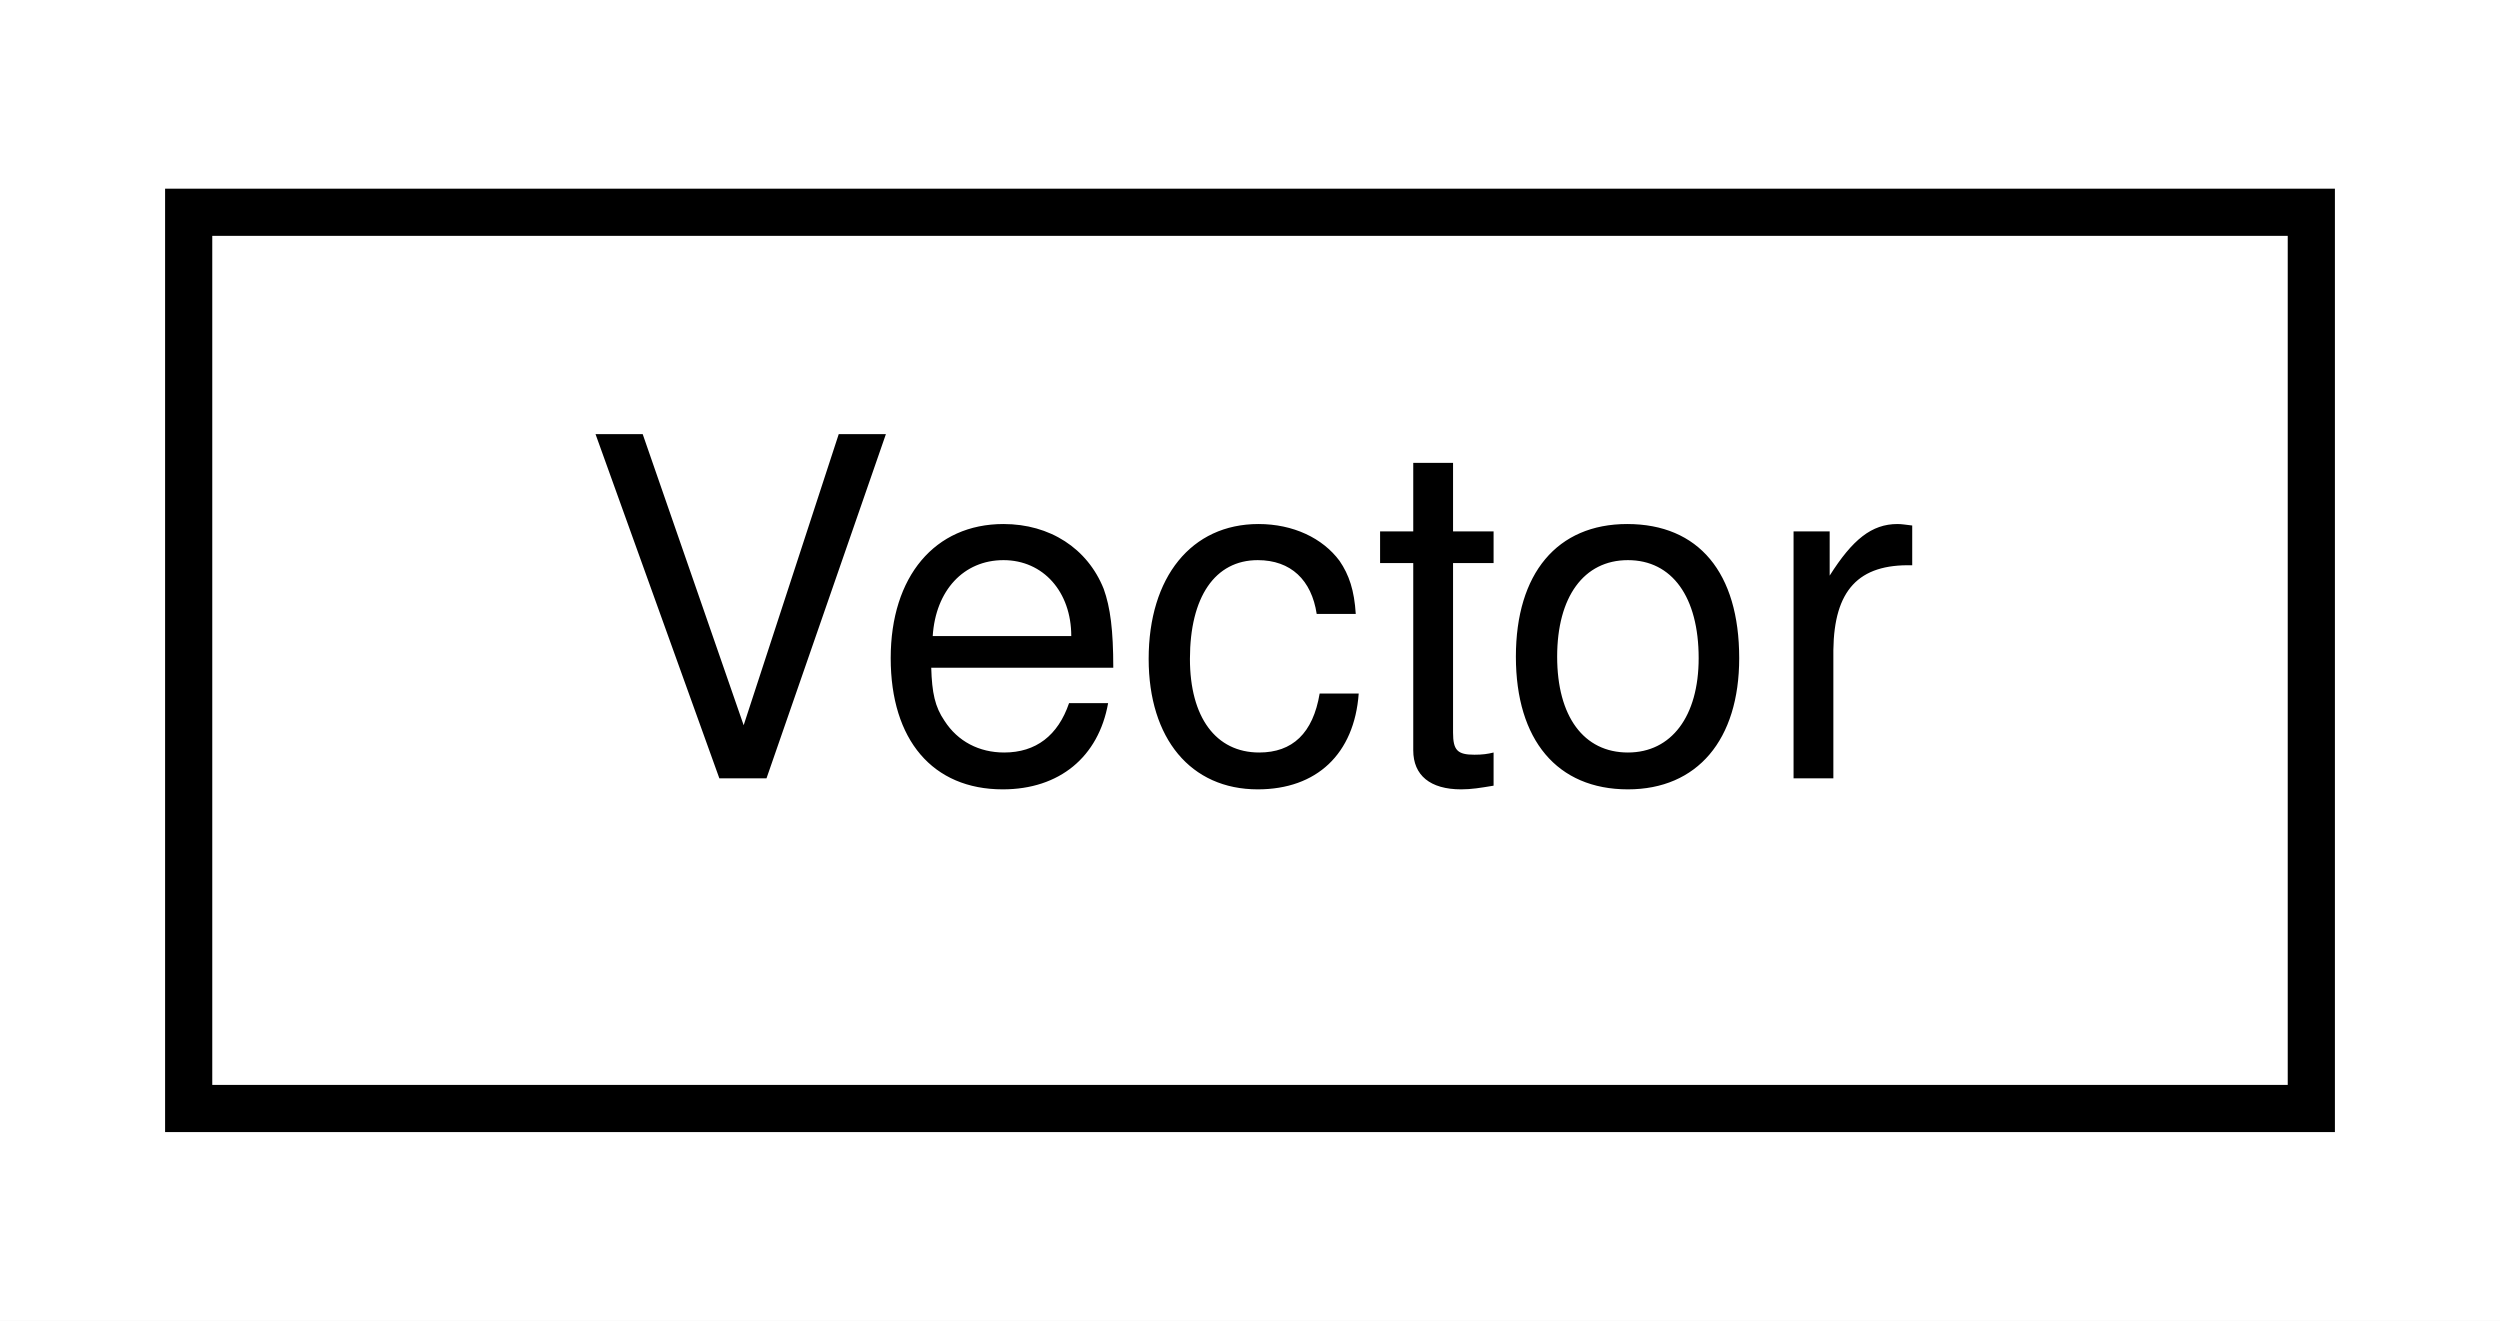
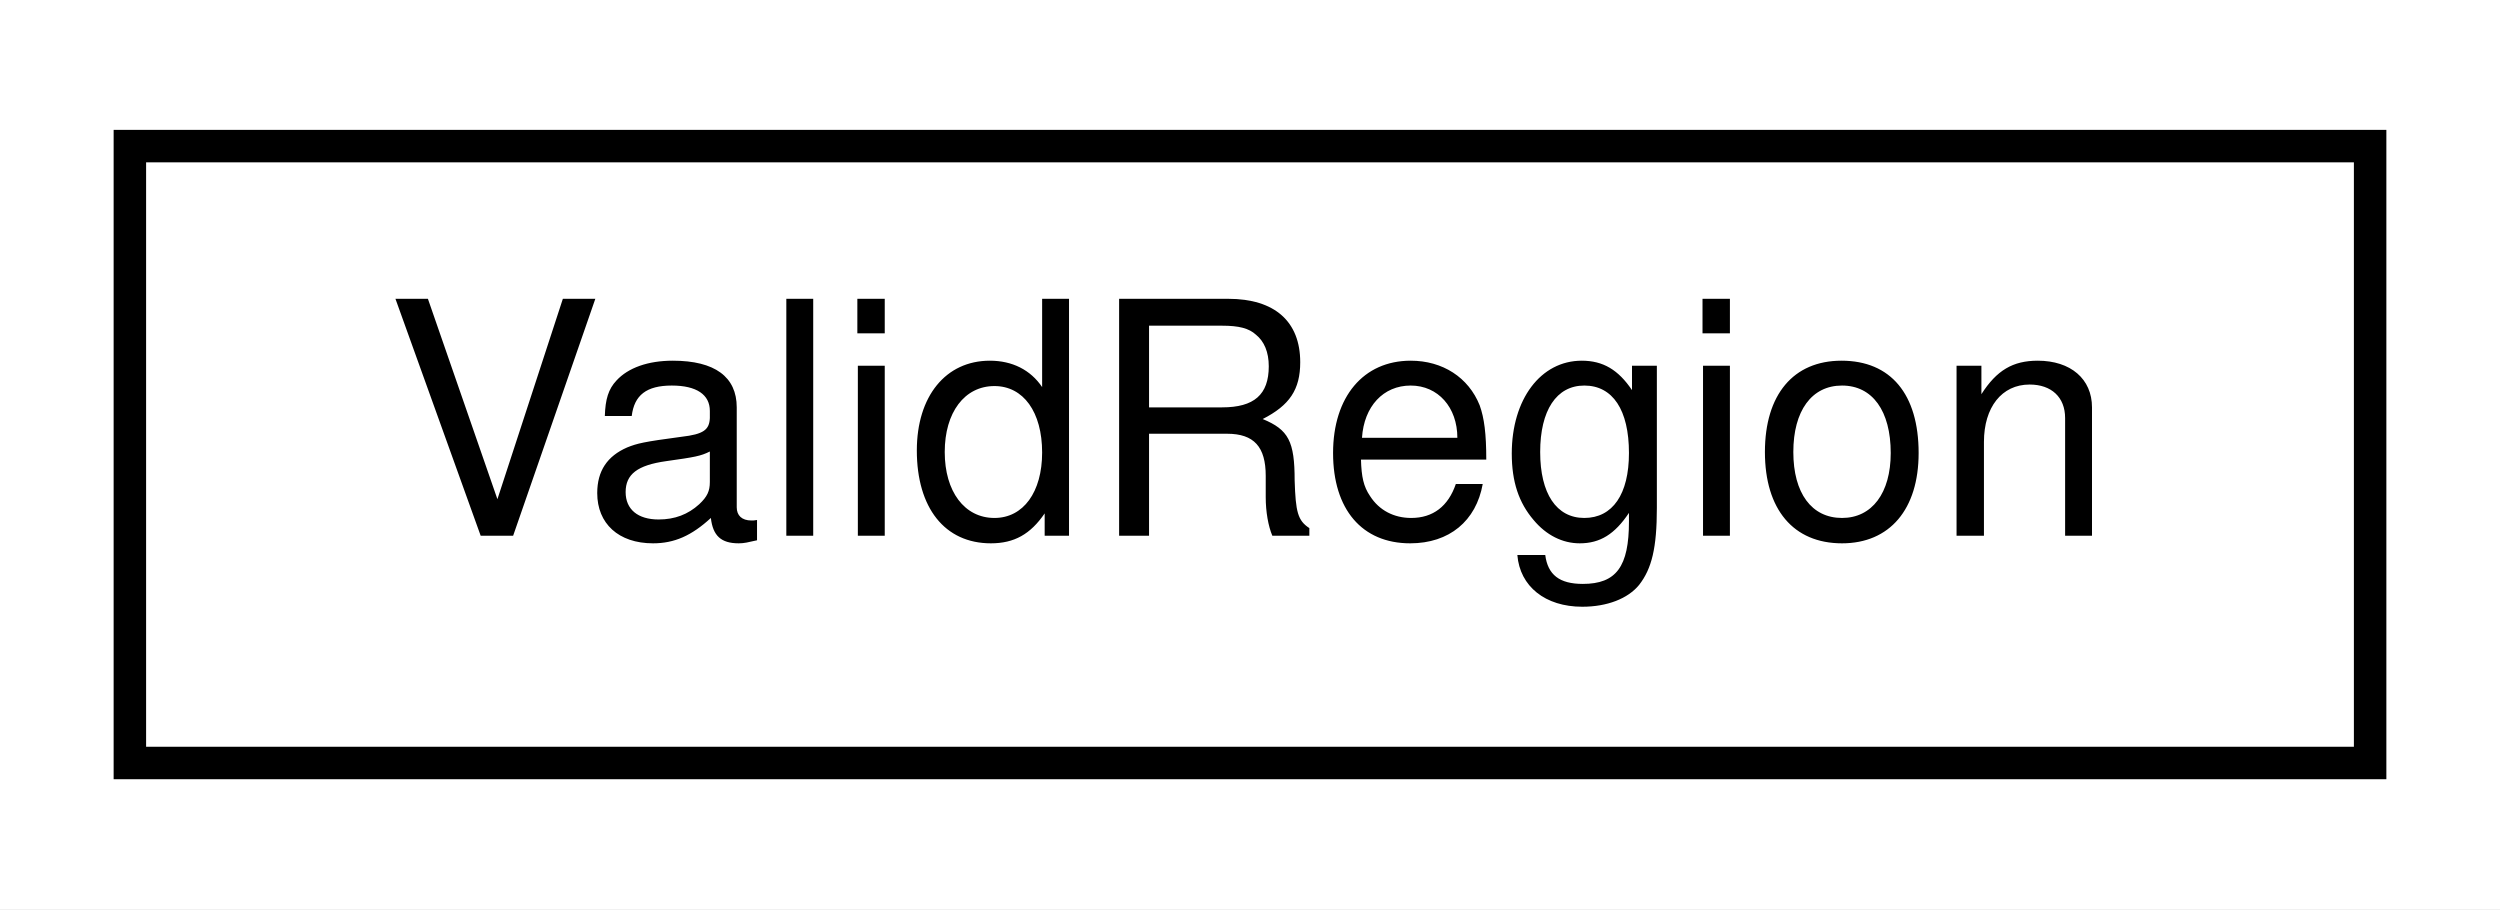
- <svg xmlns="http://www.w3.org/2000/svg" xmlns:xlink="http://www.w3.org/1999/xlink" width="53pt" height="28pt" viewBox="0.00 0.00 53.00 28.00">
+ <svg xmlns="http://www.w3.org/2000/svg" xmlns:xlink="http://www.w3.org/1999/xlink" width="77pt" height="28pt" viewBox="0.00 0.00 77.00 28.00">
  <g id="graph0" class="graph" transform="scale(1 1) rotate(0) translate(4 24)">
-     <polygon fill="white" stroke="none" points="-4,4 -4,-24 49,-24 49,4 -4,4" />
+     <polygon fill="white" stroke="none" points="-4,4 -4,-24 73,-24 73,4 -4,4" />
    <g id="node1" class="node">
      <g id="a_node1">
-         <a xlink:href="struct_vector.xhtml" target="_top" xlink:title="Structure to hold Vector information. ">
-           <polygon fill="white" stroke="black" points="0,-0.5 0,-19.5 45,-19.5 45,-0.5 0,-0.5" />
-           <text text-anchor="middle" x="22.5" y="-7.5" font-family="Helvetica,sans-Serif" font-size="10.00">Vector</text>
+         <a xlink:href="structarm__compute_1_1_valid_region.xhtml" target="_top" xlink:title="ValidRegion">
+           <polygon fill="white" stroke="black" points="0,-0.5 0,-19.5 69,-19.5 69,-0.5 0,-0.5" />
+           <text text-anchor="middle" x="34.5" y="-7.5" font-family="Helvetica,sans-Serif" font-size="10.00">ValidRegion</text>
        </a>
      </g>
    </g>
  </g>
</svg>
